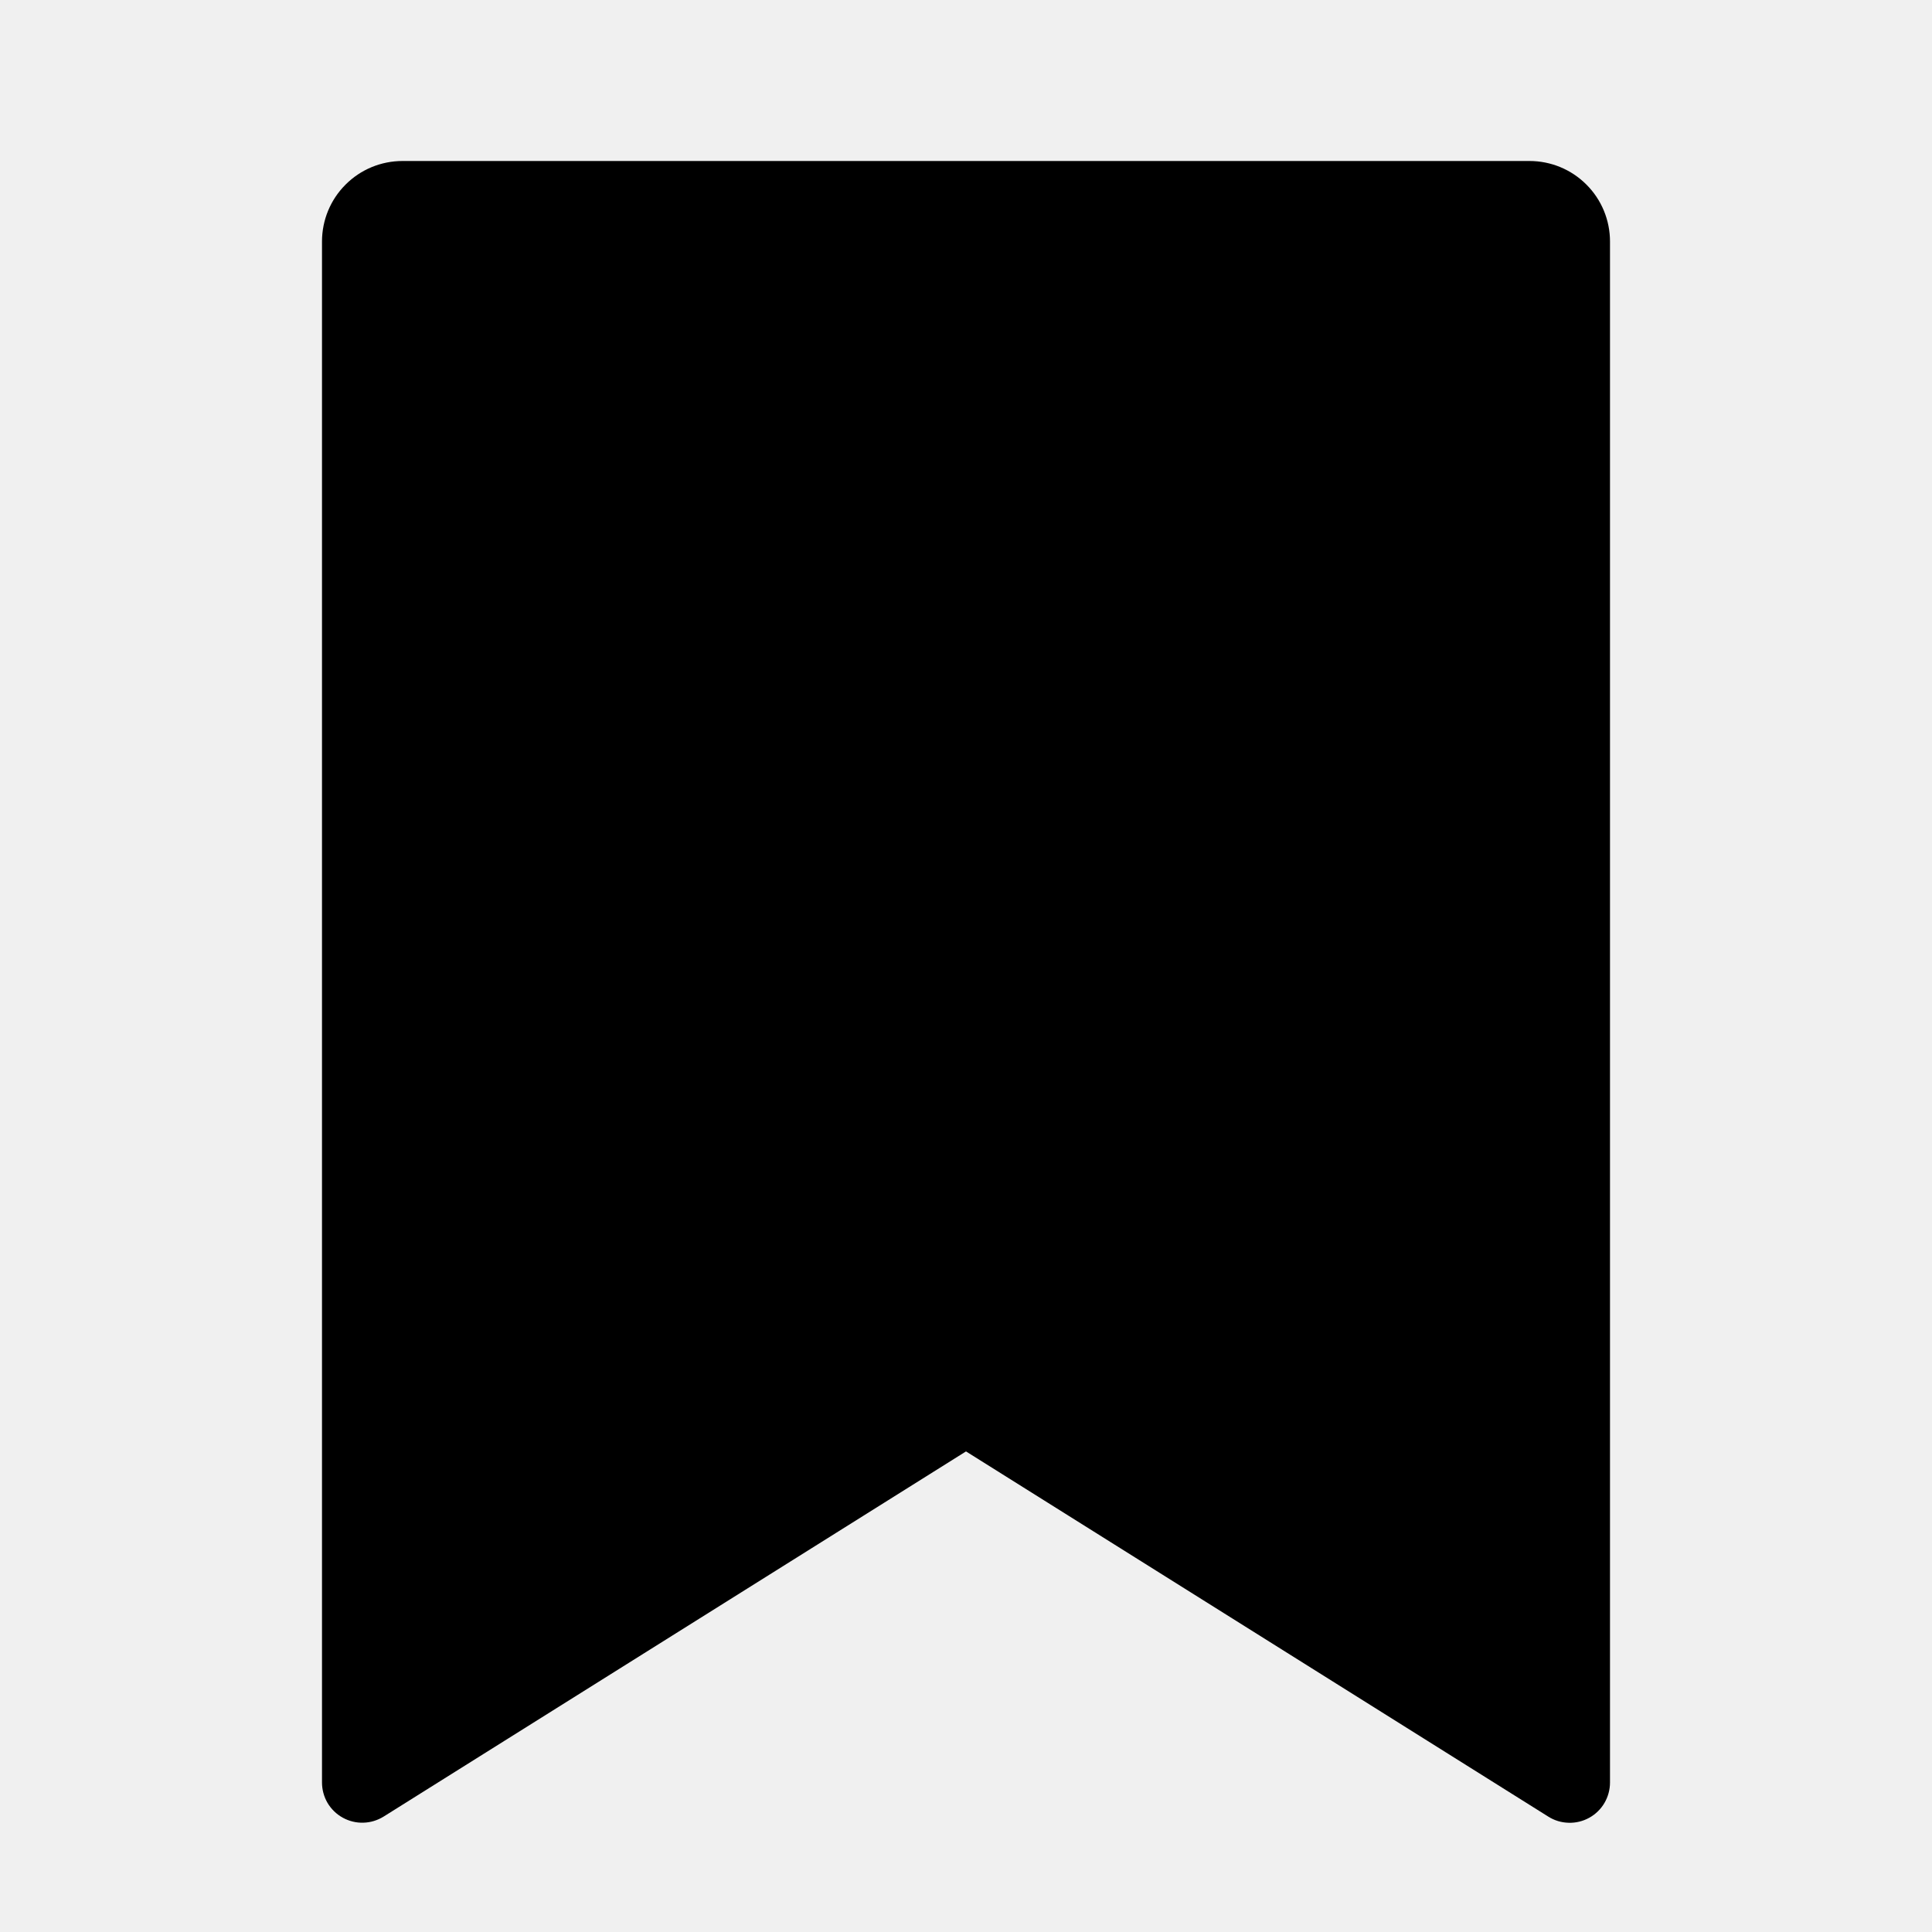
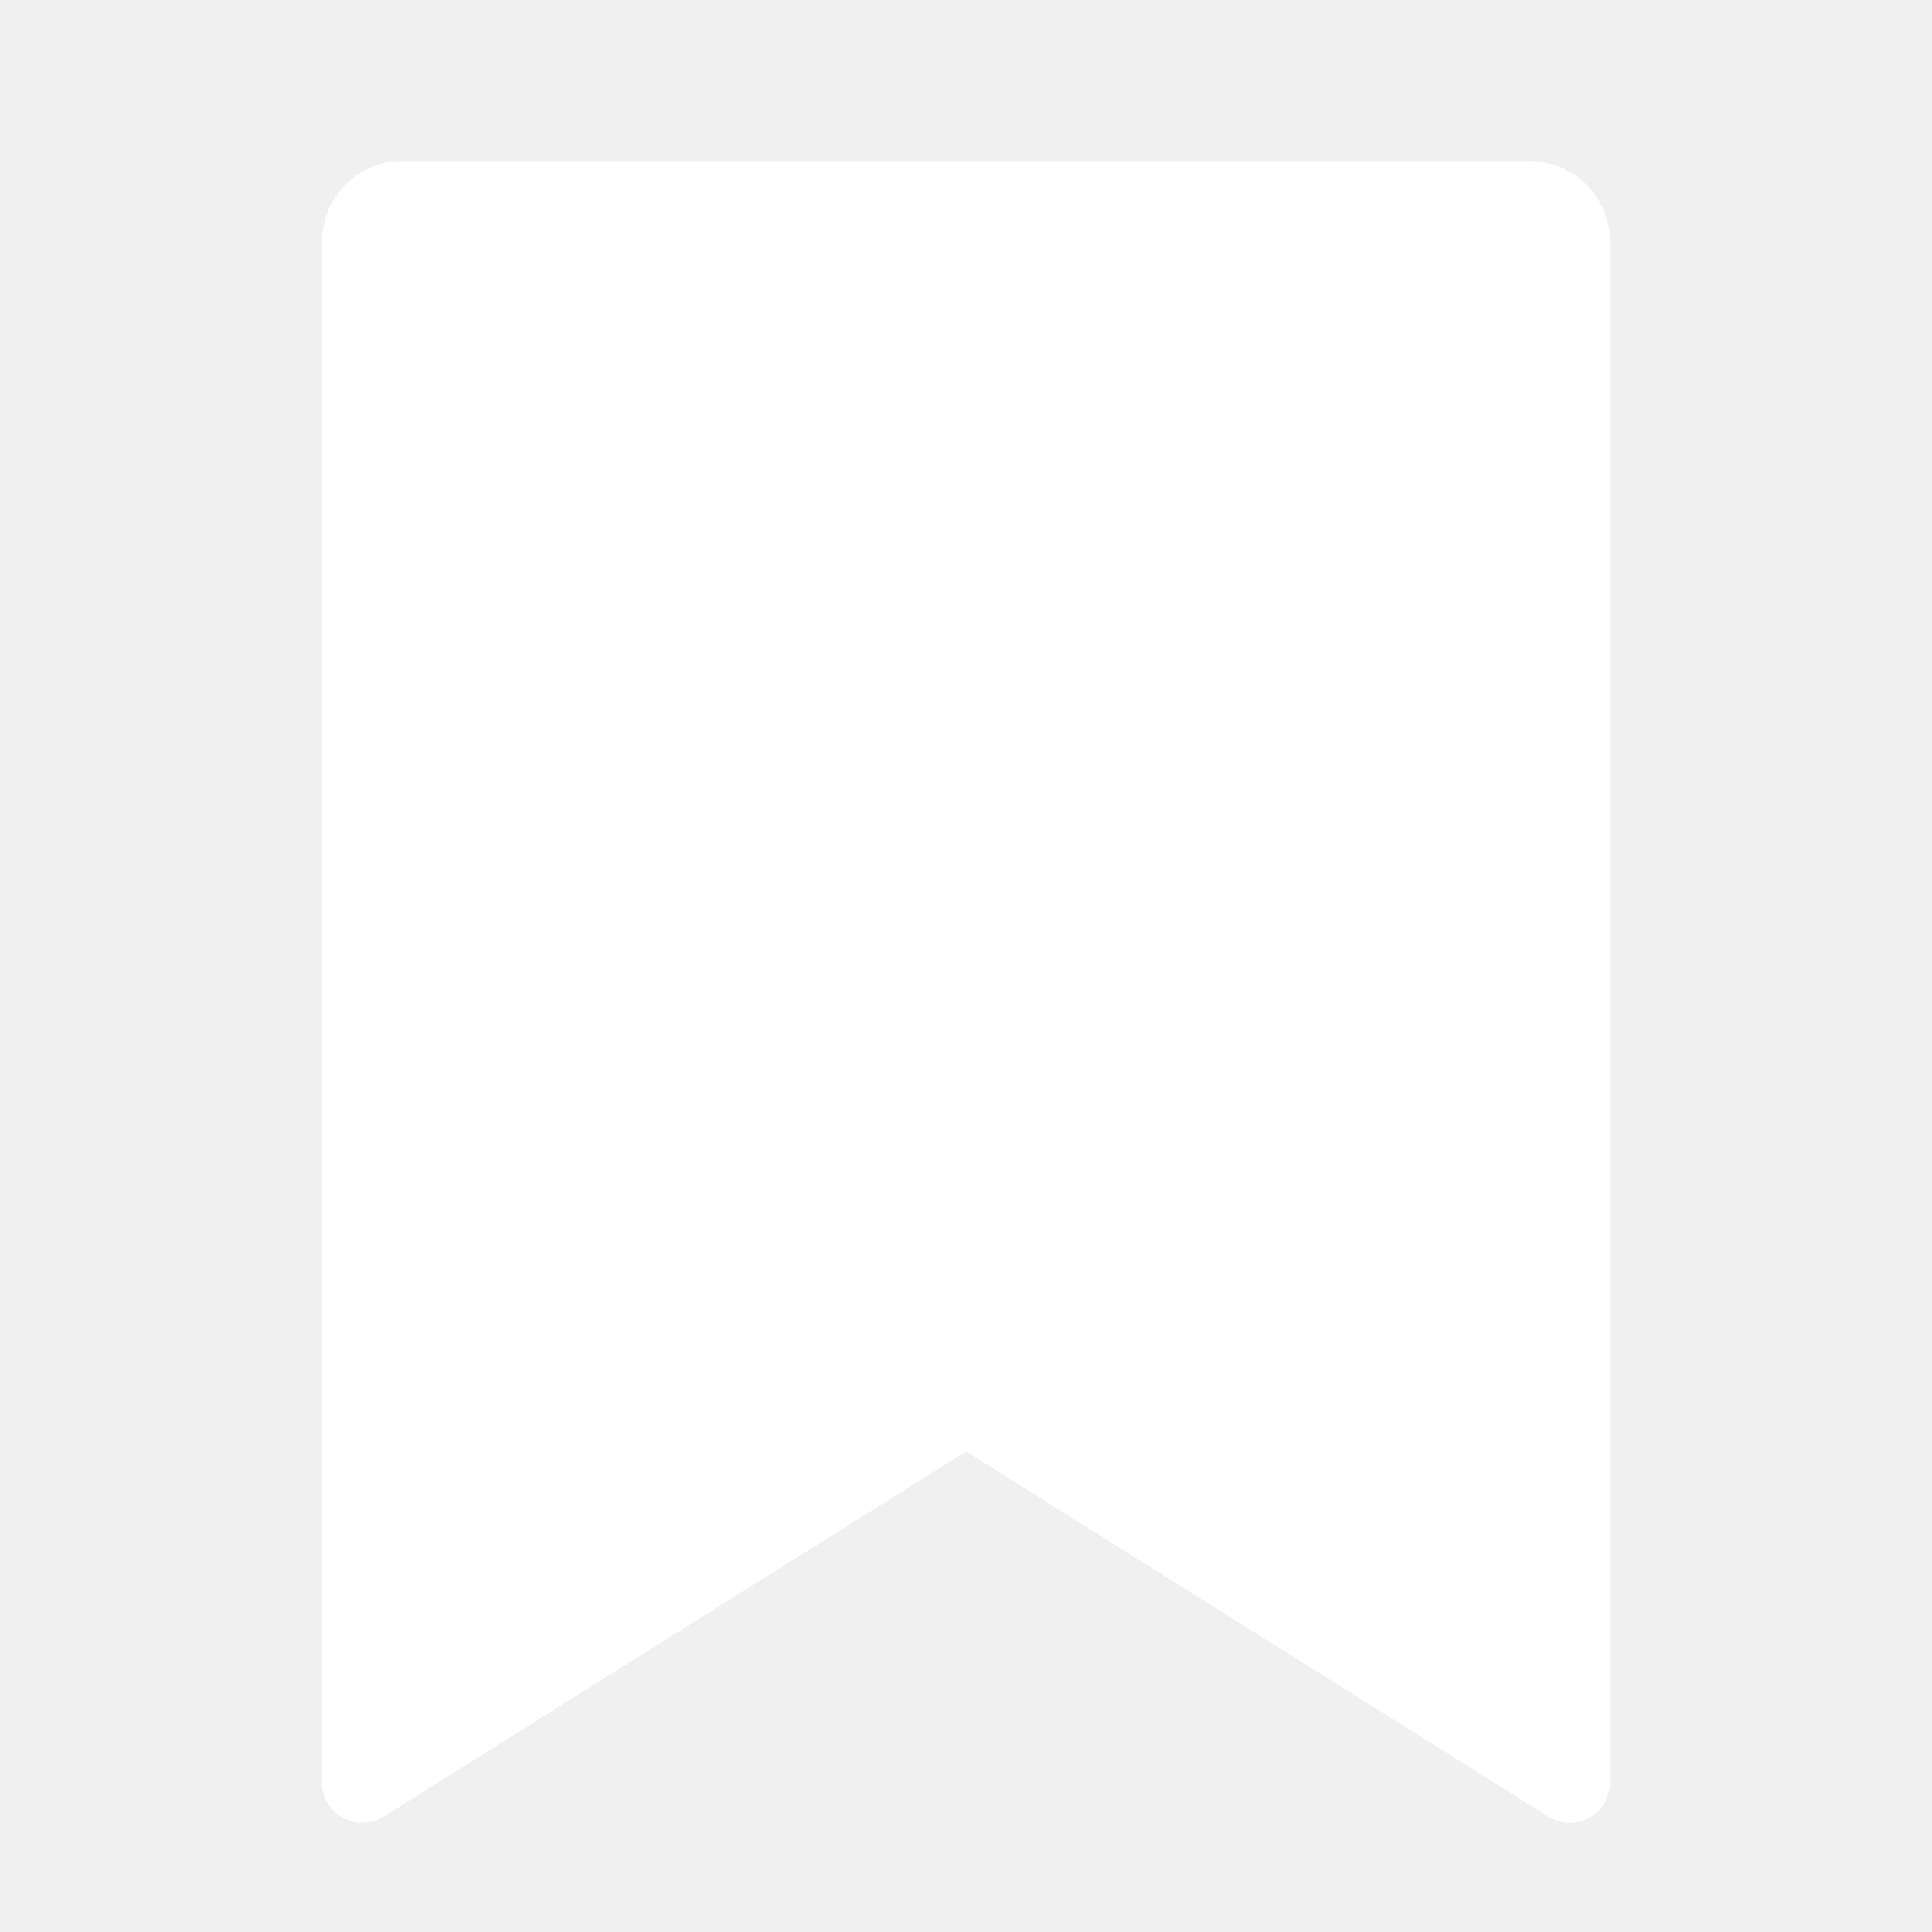
<svg xmlns="http://www.w3.org/2000/svg" width="24" height="24" viewBox="0 0 24 24" fill="none">
  <g clip-path="url(#clip0_236_1047)">
-     <path d="M5 2H19C19.265 2 19.52 2.105 19.707 2.293C19.895 2.48 20 2.735 20 3V22.143C20 22.232 19.976 22.32 19.931 22.397C19.886 22.474 19.82 22.538 19.742 22.581C19.664 22.624 19.576 22.646 19.486 22.643C19.397 22.641 19.31 22.615 19.234 22.567L12 18.03L4.766 22.566C4.69 22.613 4.603 22.64 4.514 22.642C4.425 22.645 4.336 22.623 4.258 22.58C4.18 22.537 4.115 22.474 4.069 22.397C4.024 22.32 4 22.232 4 22.143V3C4 2.735 4.105 2.48 4.293 2.293C4.48 2.105 4.735 2 5 2Z" fill="black" />
+     <path d="M5 2H19C19.265 2 19.52 2.105 19.707 2.293C19.895 2.48 20 2.735 20 3V22.143C20 22.232 19.976 22.32 19.931 22.397C19.886 22.474 19.82 22.538 19.742 22.581C19.664 22.624 19.576 22.646 19.486 22.643C19.397 22.641 19.31 22.615 19.234 22.567L12 18.03L4.766 22.566C4.69 22.613 4.603 22.64 4.514 22.642C4.425 22.645 4.336 22.623 4.258 22.58C4.18 22.537 4.115 22.474 4.069 22.397C4.024 22.32 4 22.232 4 22.143V3C4 2.735 4.105 2.48 4.293 2.293C4.48 2.105 4.735 2 5 2Z" fill="white" />
  </g>
  <defs>
    <clipPath id="clip0_236_1047">
      <rect width="24" height="24" fill="white" />
    </clipPath>
  </defs>
</svg>
